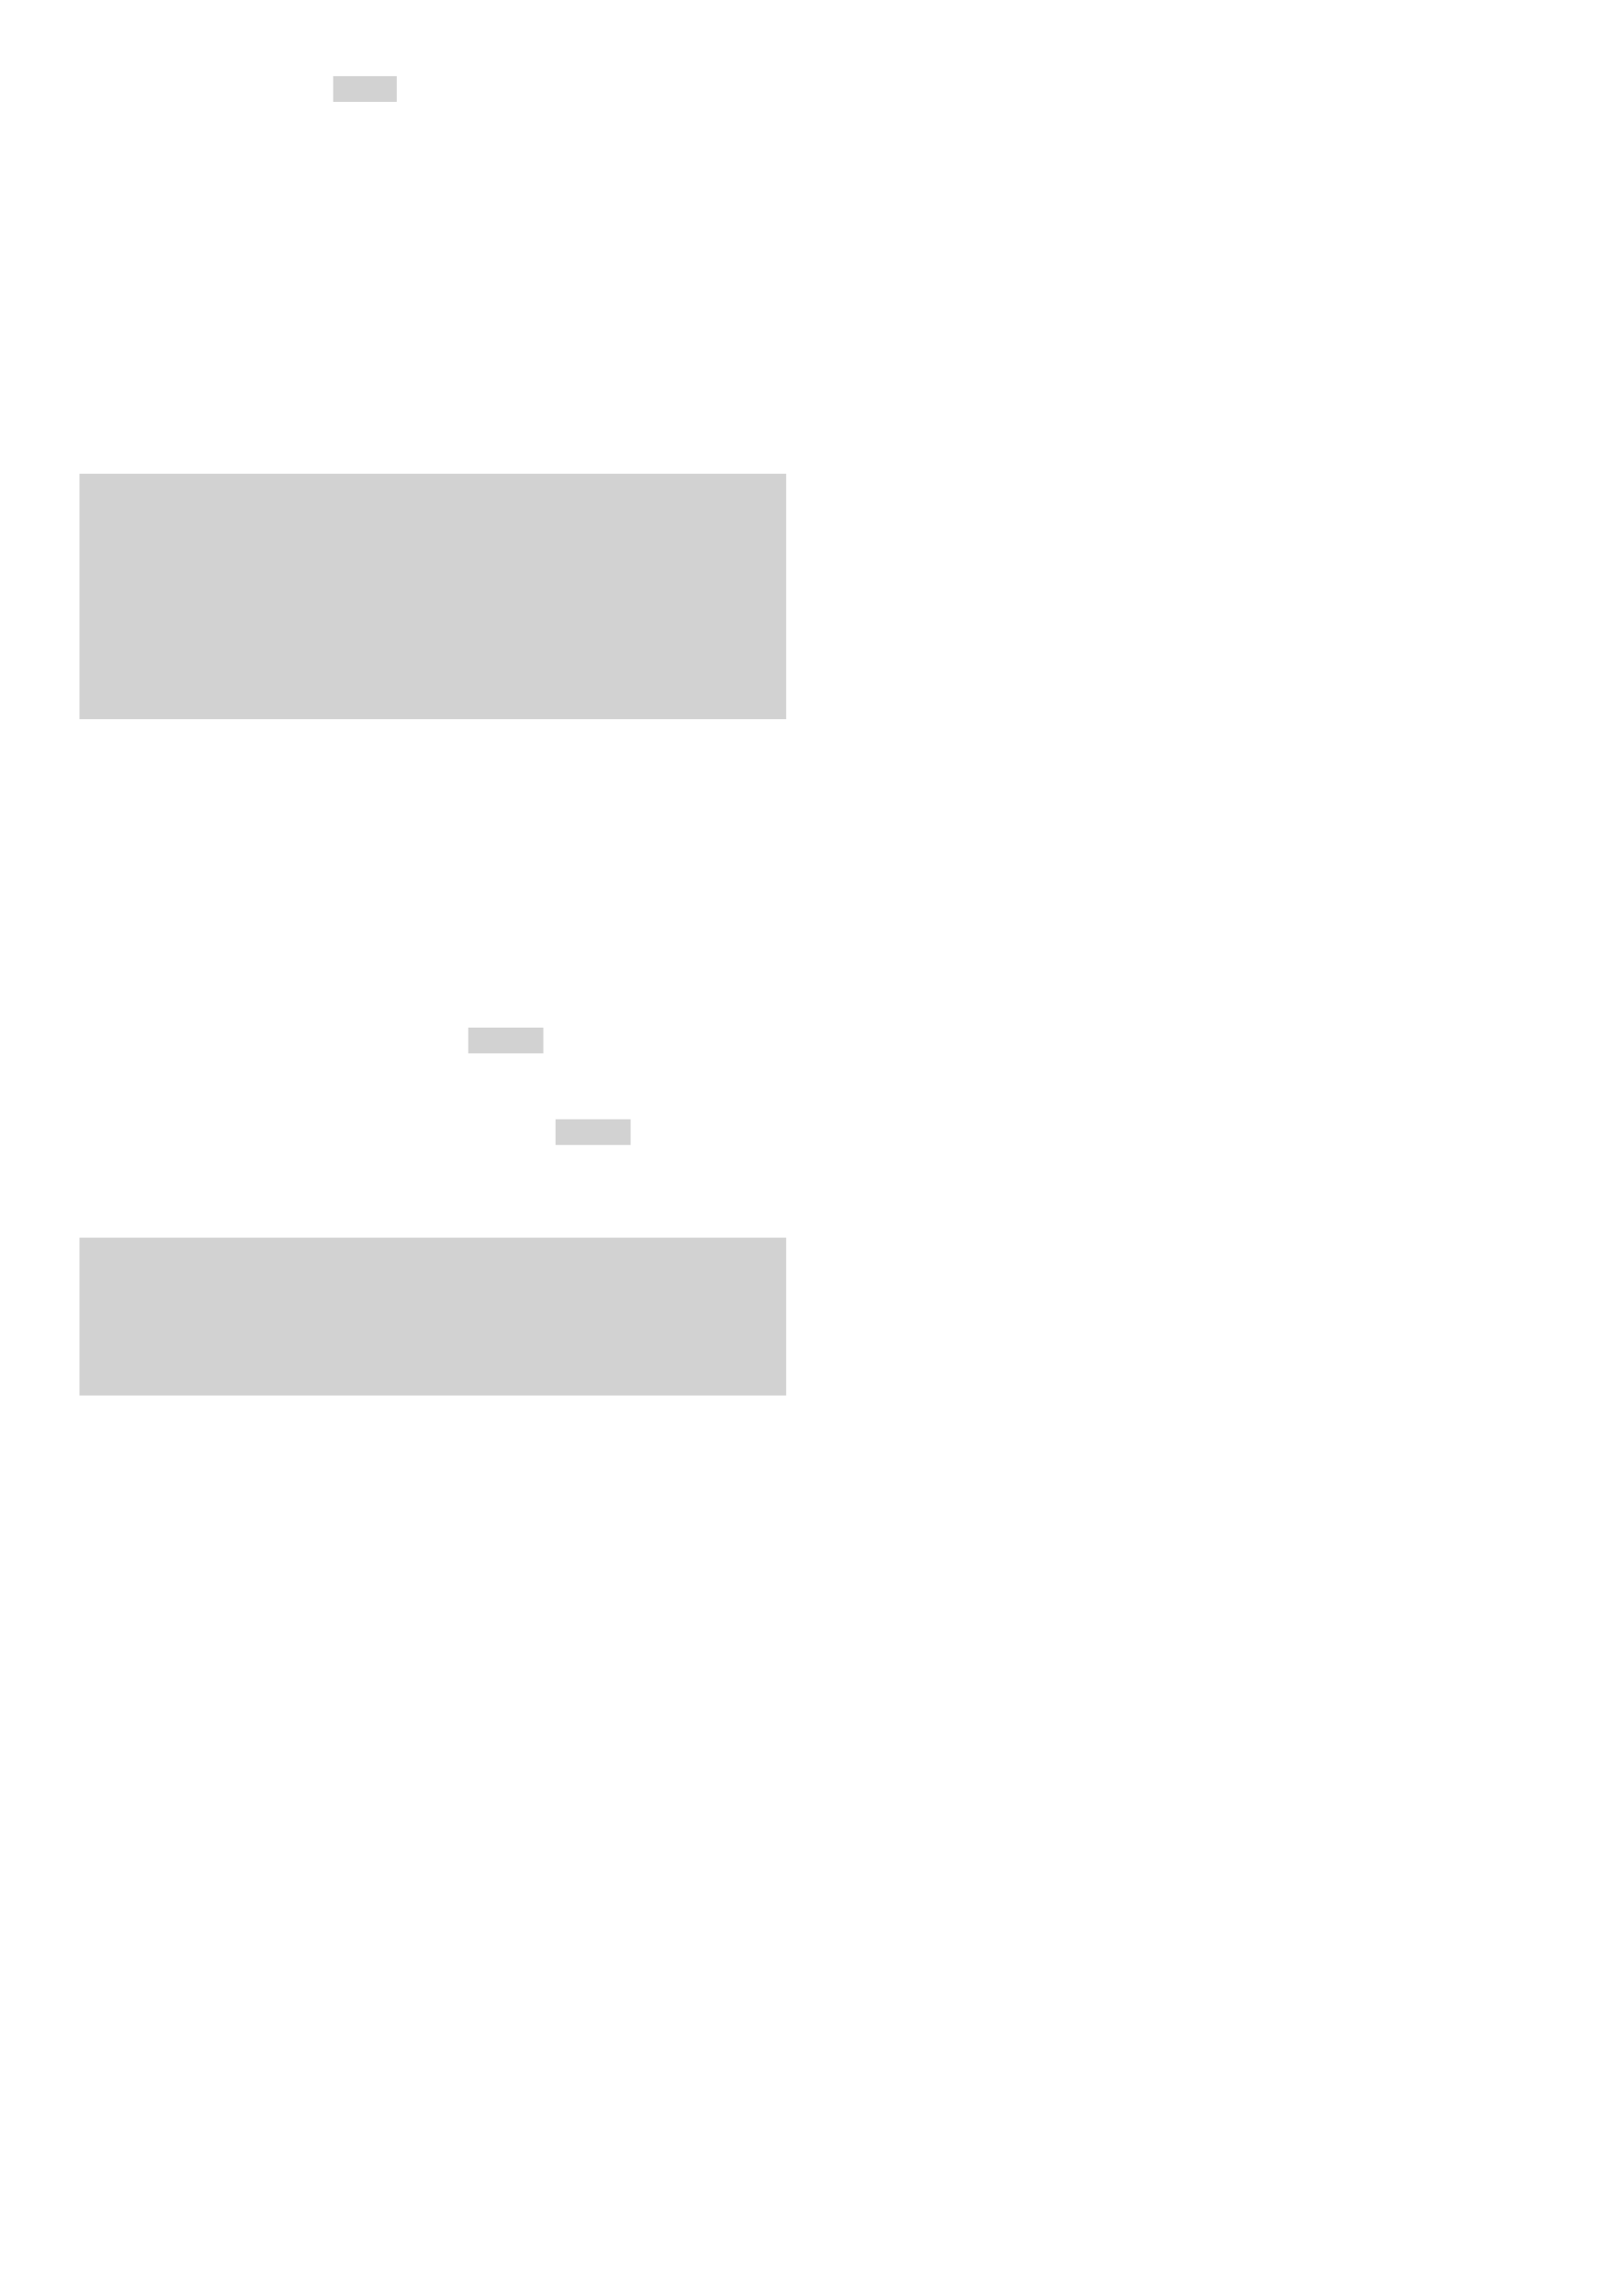
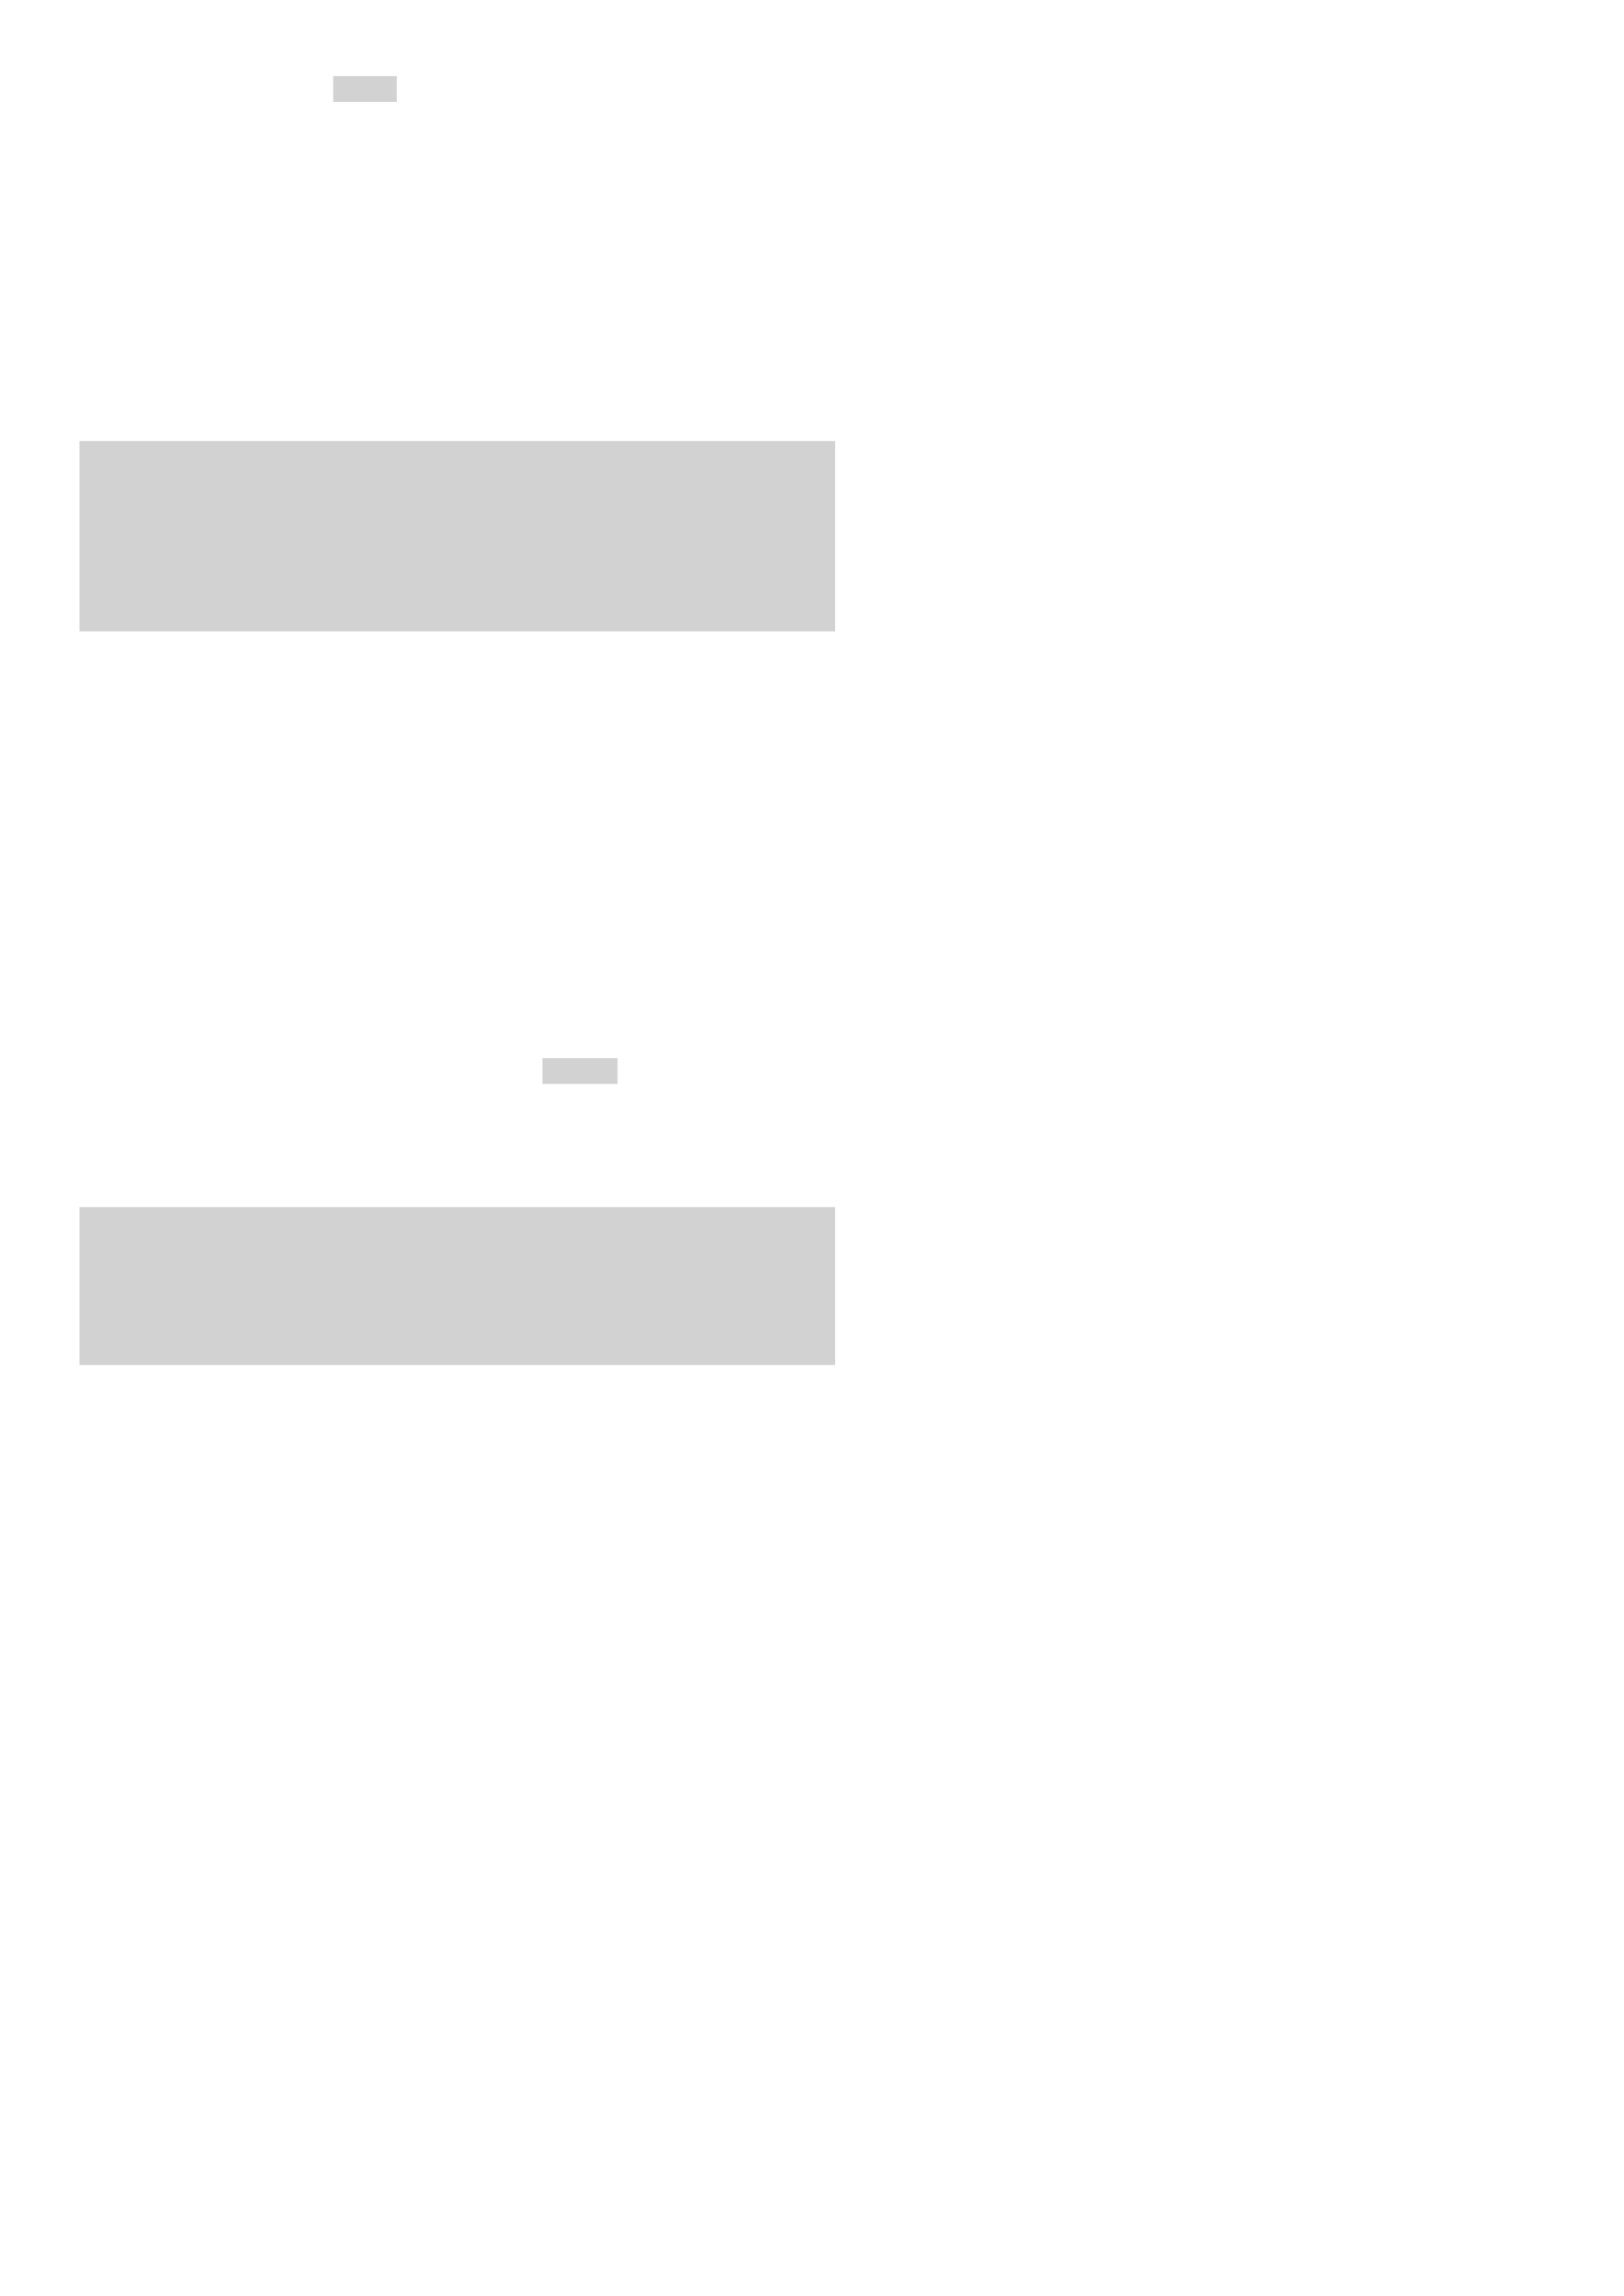
<svg xmlns="http://www.w3.org/2000/svg" width="210mm" height="297mm" viewBox="0 0 744.094 1052.362" id="svg2" version="1.1">
  <defs id="defs4" />
  <g id="layer1">
-     <g id="g6800" transform="translate(-342,0)">
-       <rect y="34.901" x="494.678" height="11.796" width="29.127" id="rect6773" style="fill:#d2d2d2;fill-opacity:1;fill-rule:nonzero;stroke:none;stroke-width:1;stroke-linecap:square;stroke-linejoin:miter;stroke-miterlimit:4;stroke-dasharray:1, 1;stroke-dashoffset:0;stroke-opacity:1" />
-       <rect style="fill:#d2d2d2;fill-opacity:1;fill-rule:nonzero;stroke:none;stroke-width:1;stroke-linecap:square;stroke-linejoin:miter;stroke-miterlimit:4;stroke-dasharray:1, 1;stroke-dashoffset:0;stroke-opacity:1" id="rect6771" width="34.427" height="11.796" x="596.578" y="513.001" />
-       <rect y="471.001" x="556.578" height="11.796" width="34.427" id="rect6769" style="fill:#d2d2d2;fill-opacity:1;fill-rule:nonzero;stroke:none;stroke-width:1;stroke-linecap:square;stroke-linejoin:miter;stroke-miterlimit:4;stroke-dasharray:1, 1;stroke-dashoffset:0;stroke-opacity:1" />
-       <rect style="fill:#d2d2d2;fill-opacity:1;fill-rule:nonzero;stroke:none;stroke-width:1;stroke-linecap:square;stroke-linejoin:miter;stroke-miterlimit:4;stroke-dasharray:1, 1;stroke-dashoffset:0;stroke-opacity:1" id="rect6765" width="323.864" height="72.359" x="378.409" y="567.276" />
-       <rect y="217.135" x="378.409" height="112.5" width="323.864" id="rect6757" style="fill:#d2d2d2;fill-opacity:1;fill-rule:nonzero;stroke:none;stroke-width:1;stroke-linecap:square;stroke-linejoin:miter;stroke-miterlimit:4;stroke-dasharray:1, 1;stroke-dashoffset:0;stroke-opacity:1" />
-       <flowRoot xml:space="preserve" id="flowRoot5588" style="font-style:normal;font-variant:normal;font-weight:normal;font-stretch:normal;font-size:11.25px;line-height:125%;font-family:Courier;-inkscape-font-specification:'Courier, Normal';text-align:start;letter-spacing:0px;word-spacing:0px;writing-mode:lr-tb;text-anchor:start;fill:#000000;fill-opacity:1;stroke:none;stroke-width:1px;stroke-linecap:butt;stroke-linejoin:miter;stroke-opacity:1" transform="translate(323.8636,-93.18182)">
-         <flowRegion id="flowRegion5590">
-           <rect id="rect5592" width="326.833" height="622.727" x="56.452" y="126.556" style="font-style:normal;font-variant:normal;font-weight:normal;font-stretch:normal;font-size:11.25px;line-height:125%;font-family:Courier;-inkscape-font-specification:'Courier, Normal';text-align:start;writing-mode:lr-tb;text-anchor:start" />
-         </flowRegion>
-         <flowPara id="flowPara5594">define i32 @isord<flowSpan id="flowSpan6767" style="font-style:normal;font-variant:normal;font-weight:bold;font-stretch:normal;font-family:Courier;-inkscape-font-specification:'Courier Bold'">from</flowSpan>(i64* %v, i64 %n, </flowPara>
-         <flowPara id="flowPara5596">         i32 (i8*, i8*)* nocapture %c) {</flowPara>
-         <flowPara id="flowPara5598">entry:</flowPara>
-         <flowPara id="flowPara5600">  %t0 = icmp sgt i64 %n, 1</flowPara>
-         <flowPara id="flowPara5602">  br i1 %t0, label %loop.body, label %exit</flowPara>
-         <flowPara id="flowPara5604" />
-         <flowPara id="flowPara5606">loop.header: ; preds = %loop.body.cont</flowPara>
-         <flowPara id="flowPara5608">  %t1 = icmp slt i64 %i1, %n</flowPara>
-         <flowPara id="flowPara5610">  br i1 %t1, label %loop.body, label %exit</flowPara>
-         <flowPara id="flowPara5612" />
-         <flowPara id="flowPara5614">loop.body: ; preds = %loop.header, %entry</flowPara>
-         <flowPara id="flowPara5616">  %i = phi i64 [ %i1, %loop.header ], </flowPara>
-         <flowPara id="flowPara5618">               [ 1,   %entry ]</flowPara>
-         <flowPara style="font-style:normal;font-variant:normal;font-weight:bold;font-stretch:normal;font-family:Courier;-inkscape-font-specification:'Courier Bold'" id="flowPara5620">  %p.osr = phi i64 [ %p.osr1, %loop.header ], </flowPara>
-         <flowPara style="font-style:normal;font-variant:normal;font-weight:bold;font-stretch:normal;font-family:Courier;-inkscape-font-specification:'Courier Bold'" id="flowPara5622">                   [ 1000,    %entry ]</flowPara>
-         <flowPara style="font-style:normal;font-variant:normal;font-weight:bold;font-stretch:normal;font-family:Courier;-inkscape-font-specification:'Courier Bold'" id="flowPara5624">  %p.osr1 = add nsw i64 %p.osr, -1</flowPara>
-         <flowPara style="font-style:normal;font-variant:normal;font-weight:bold;font-stretch:normal;font-family:Courier;-inkscape-font-specification:'Courier Bold'" id="flowPara5626">  %osr.cond = icmp eq i64 %p.osr, 0</flowPara>
-         <flowPara style="font-style:normal;font-variant:normal;font-weight:bold;font-stretch:normal;font-family:Courier;-inkscape-font-specification:'Courier Bold'" id="flowPara5628">  br i1 %osr.cond, label %osr, </flowPara>
-         <flowPara style="font-style:normal;font-variant:normal;font-weight:bold;font-stretch:normal;font-family:Courier;-inkscape-font-specification:'Courier Bold'" id="flowPara5630">                   label %loop.body.cont</flowPara>
-         <flowPara style="font-style:normal;font-variant:normal;font-weight:bold;font-stretch:normal;font-family:Courier;-inkscape-font-specification:'Courier Bold'" id="flowPara5632" />
-         <flowPara style="font-style:normal;font-variant:normal;font-weight:bold;font-stretch:normal;font-family:Courier;-inkscape-font-specification:'Courier Bold'" id="flowPara5634">loop.body.cont: ; preds = %loop.body</flowPara>
-         <flowPara id="flowPara5636">  %t2 = getelementptr inbounds i64* %v, i64 %i</flowPara>
-         <flowPara id="flowPara5638">  %t3 = add nsw i64 %i, -1</flowPara>
-         <flowPara id="flowPara5640">  %t4 = getelementptr inbounds i64* %v, i64 %t3</flowPara>
-         <flowPara id="flowPara5642">  %t5 = bitcast i64* %t4 to i8*</flowPara>
-         <flowPara id="flowPara5644">  %t6 = bitcast i64* %t2 to i8*</flowPara>
-         <flowPara id="flowPara5646">  %t7 = tail call i32 %c(i8* %t5, i8* %t6)</flowPara>
-         <flowPara id="flowPara5648">  %t8 = icmp sgt i32 %t7, 0</flowPara>
-         <flowPara id="flowPara5650">  %i1 = add nuw nsw i64 %i, 1</flowPara>
-         <flowPara id="flowPara5652">  br i1 %t8, label %exit, label %loop.header</flowPara>
-         <flowPara id="flowPara5654" />
-         <flowPara id="flowPara5656">exit: ; preds = %loop.body<flowSpan id="flowSpan6761" style="font-style:normal;font-variant:normal;font-weight:bold;font-stretch:normal;font-family:Courier;-inkscape-font-specification:'Courier Bold'">.cont</flowSpan>, </flowPara>
-         <flowPara id="flowPara5658">      ;         %loop.header, %entry</flowPara>
-         <flowPara id="flowPara5660">  %res = phi i32 [ 1, %entry ], </flowPara>
-         <flowPara id="flowPara5662">                 [ 0, %loop.body<flowSpan id="flowSpan6763" style="font-style:normal;font-variant:normal;font-weight:bold;font-stretch:normal;font-family:Courier;-inkscape-font-specification:'Courier Bold'">.cont</flowSpan> ], </flowPara>
-         <flowPara id="flowPara5664">                 [ 1, %loop.header ]</flowPara>
-         <flowPara id="flowPara5666">  ret i32 %res</flowPara>
-         <flowPara id="flowPara5668" />
-         <flowPara style="font-style:normal;font-variant:normal;font-weight:bold;font-stretch:normal;font-family:Courier;-inkscape-font-specification:'Courier Bold'" id="flowPara5670">osr: ; preds = %loop.body</flowPara>
-         <flowPara style="font-style:normal;font-variant:normal;font-weight:bold;font-stretch:normal;font-family:Courier;-inkscape-font-specification:'Courier Bold'" id="flowPara5672">  %osr.res = call i32 @isord2to(</flowPara>
-         <flowPara style="font-style:normal;font-variant:normal;font-weight:bold;font-stretch:normal;font-family:Courier;-inkscape-font-specification:'Courier Bold'" id="flowPara5674">               i64* %v, i64 %n, i64 %i, </flowPara>
-         <flowPara style="font-style:normal;font-variant:normal;font-weight:bold;font-stretch:normal;font-family:Courier;-inkscape-font-specification:'Courier Bold'" id="flowPara5676">               i32 (i8*, i8*)* %c)</flowPara>
-         <flowPara style="font-style:normal;font-variant:normal;font-weight:bold;font-stretch:normal;font-family:Courier;-inkscape-font-specification:'Courier Bold'" id="flowPara5678">  ret i32 %osr.res</flowPara>
-         <flowPara id="flowPara5680">}</flowPara>
-       </flowRoot>
-     </g>
+     <rect style="fill:#d2d2d2;fill-opacity:1;fill-rule:nonzero;stroke:none;stroke-width:1;stroke-linecap:square;stroke-linejoin:miter;stroke-miterlimit:4;stroke-dasharray:1, 1;stroke-dashoffset:0;stroke-opacity:1" id="rect6773" width="29.127" height="11.796" x="152.678" y="34.901" />
+     <rect y="485.001" x="248.578" height="11.796" width="34.427" id="rect6771" style="fill:#d2d2d2;fill-opacity:1;fill-rule:nonzero;stroke:none;stroke-width:1;stroke-linecap:square;stroke-linejoin:miter;stroke-miterlimit:4;stroke-dasharray:1, 1;stroke-dashoffset:0;stroke-opacity:1" />
+     <rect y="553.276" x="36.409" height="72.359" width="346.294" id="rect6765" style="fill:#d2d2d2;fill-opacity:1;fill-rule:nonzero;stroke:none;stroke-width:1;stroke-linecap:square;stroke-linejoin:miter;stroke-miterlimit:4;stroke-dasharray:1, 1;stroke-dashoffset:0;stroke-opacity:1" />
+     <rect style="fill:#d2d2d2;fill-opacity:1;fill-rule:nonzero;stroke:none;stroke-width:1;stroke-linecap:square;stroke-linejoin:miter;stroke-miterlimit:4;stroke-dasharray:1, 1;stroke-dashoffset:0;stroke-opacity:1" id="rect6757" width="346.294" height="87.266" x="36.409" y="202.135" />
+     <flowRoot transform="translate(-18.13636,-93.18182)" style="font-style:normal;font-variant:normal;font-weight:normal;font-stretch:normal;font-size:11.25px;line-height:125%;font-family:Courier;-inkscape-font-specification:'Courier, Normal';text-align:start;letter-spacing:0px;word-spacing:0px;writing-mode:lr-tb;text-anchor:start;fill:#000000;fill-opacity:1;stroke:none;stroke-width:1px;stroke-linecap:butt;stroke-linejoin:miter;stroke-opacity:1" id="flowRoot5588" xml:space="preserve">
+       <flowRegion id="flowRegion5590">
+         <rect style="font-style:normal;font-variant:normal;font-weight:normal;font-stretch:normal;font-size:11.25px;line-height:125%;font-family:Courier;-inkscape-font-specification:'Courier, Normal';text-align:start;writing-mode:lr-tb;text-anchor:start" y="126.556" x="56.452" height="620.858" width="360.478" id="rect5592" />
+       </flowRegion>
+       <flowPara id="flowPara5594">define i32 @isord<flowSpan style="font-style:normal;font-variant:normal;font-weight:bold;font-stretch:normal;font-family:Courier;-inkscape-font-specification:'Courier Bold'" id="flowSpan6767">from</flowSpan>(i64* %v, i64 %n, </flowPara>
+       <flowPara id="flowPara5596">         i32 (i8*, i8*)* nocapture %c) {</flowPara>
+       <flowPara id="flowPara5598">entry:</flowPara>
+       <flowPara id="flowPara5600">  %t0 = icmp sgt i64 %n, 1</flowPara>
+       <flowPara id="flowPara5602">  br i1 %t0, label %loop.body, label %exit</flowPara>
+       <flowPara id="flowPara5604" />
+       <flowPara id="flowPara5606">loop.header:</flowPara>
+       <flowPara id="flowPara5608">  %t1 = icmp slt i64 %i1, %n</flowPara>
+       <flowPara id="flowPara5610">  br i1 %t1, label %loop.body, label %exit</flowPara>
+       <flowPara id="flowPara5612" />
+       <flowPara id="flowPara5614">loop.body:</flowPara>
+       <flowPara id="flowPara5618">  %i = phi i64 [%i1, %loop.header], [1,%entry]</flowPara>
+       <flowPara id="flowPara5620" style="font-style:normal;font-variant:normal;font-weight:bold;font-stretch:normal;font-family:Courier;-inkscape-font-specification:'Courier Bold'">  %p.osr = phi i64 [%p.osr1, %loop.header], </flowPara>
+       <flowPara id="flowPara5622" style="font-style:normal;font-variant:normal;font-weight:bold;font-stretch:normal;font-family:Courier;-inkscape-font-specification:'Courier Bold'">                   [1000, %entry]</flowPara>
+       <flowPara id="flowPara5624" style="font-style:normal;font-variant:normal;font-weight:bold;font-stretch:normal;font-family:Courier;-inkscape-font-specification:'Courier Bold'">  %p.osr1 = add nsw i64 %p.osr, -1</flowPara>
+       <flowPara id="flowPara5626" style="font-style:normal;font-variant:normal;font-weight:bold;font-stretch:normal;font-family:Courier;-inkscape-font-specification:'Courier Bold'">  %osr.cond = icmp eq i64 %p.osr, 0</flowPara>
+       <flowPara id="flowPara5628" style="font-style:normal;font-variant:normal;font-weight:bold;font-stretch:normal;font-family:Courier;-inkscape-font-specification:'Courier Bold'">  br i1 %osr.cond, label %osr, </flowPara>
+       <flowPara id="flowPara5630" style="font-style:normal;font-variant:normal;font-weight:bold;font-stretch:normal;font-family:Courier;-inkscape-font-specification:'Courier Bold'">                   label %loop.body.cont</flowPara>
+       <flowPara id="flowPara5632" style="font-style:normal;font-variant:normal;font-weight:bold;font-stretch:normal;font-family:Courier;-inkscape-font-specification:'Courier Bold'" />
+       <flowPara id="flowPara5634" style="font-style:normal;font-variant:normal;font-weight:bold;font-stretch:normal;font-family:Courier;-inkscape-font-specification:'Courier Bold'">loop.body.cont:</flowPara>
+       <flowPara id="flowPara5636">  %t2 = getelementptr inbounds i64* %v, i64 %i</flowPara>
+       <flowPara id="flowPara5638">  %t3 = add nsw i64 %i, -1</flowPara>
+       <flowPara id="flowPara5640">  %t4 = getelementptr inbounds i64* %v, i64 %t3</flowPara>
+       <flowPara id="flowPara5642">  %t5 = bitcast i64* %t4 to i8*</flowPara>
+       <flowPara id="flowPara5644">  %t6 = bitcast i64* %t2 to i8*</flowPara>
+       <flowPara id="flowPara5646">  %t7 = tail call i32 %c(i8* %t5, i8* %t6)</flowPara>
+       <flowPara id="flowPara5648">  %t8 = icmp sgt i32 %t7, 0</flowPara>
+       <flowPara id="flowPara5650">  %i1 = add nuw nsw i64 %i, 1</flowPara>
+       <flowPara id="flowPara5652">  br i1 %t8, label %exit, label %loop.header</flowPara>
+       <flowPara id="flowPara5654" />
+       <flowPara id="flowPara5658">exit: </flowPara>
+       <flowPara id="flowPara5660">  %res = phi i32 [1, %entry], </flowPara>
+       <flowPara id="flowPara5662">                 [0, %loop.body<flowSpan style="font-style:normal;font-variant:normal;font-weight:bold;font-stretch:normal;font-family:Courier;-inkscape-font-specification:'Courier Bold'" id="flowSpan6763">.cont</flowSpan>], </flowPara>
+       <flowPara id="flowPara5664">                 [1, %loop.header]</flowPara>
+       <flowPara id="flowPara5666">  ret i32 %res</flowPara>
+       <flowPara id="flowPara5668" />
+       <flowPara id="flowPara5670" style="font-style:normal;font-variant:normal;font-weight:bold;font-stretch:normal;font-family:Courier;-inkscape-font-specification:'Courier Bold'">osr:</flowPara>
+       <flowPara id="flowPara5672" style="font-style:normal;font-variant:normal;font-weight:bold;font-stretch:normal;font-family:Courier;-inkscape-font-specification:'Courier Bold'">  %osr.res = call i32 @isordascto(</flowPara>
+       <flowPara id="flowPara5674" style="font-style:normal;font-variant:normal;font-weight:bold;font-stretch:normal;font-family:Courier;-inkscape-font-specification:'Courier Bold'">               i64* %v, i64 %n, i64 %i, </flowPara>
+       <flowPara id="flowPara5676" style="font-style:normal;font-variant:normal;font-weight:bold;font-stretch:normal;font-family:Courier;-inkscape-font-specification:'Courier Bold'">               i32 (i8*, i8*)* %c)</flowPara>
+       <flowPara id="flowPara5678" style="font-style:normal;font-variant:normal;font-weight:bold;font-stretch:normal;font-family:Courier;-inkscape-font-specification:'Courier Bold'">  ret i32 %osr.res</flowPara>
+       <flowPara id="flowPara5680">}</flowPara>
+     </flowRoot>
  </g>
</svg>
